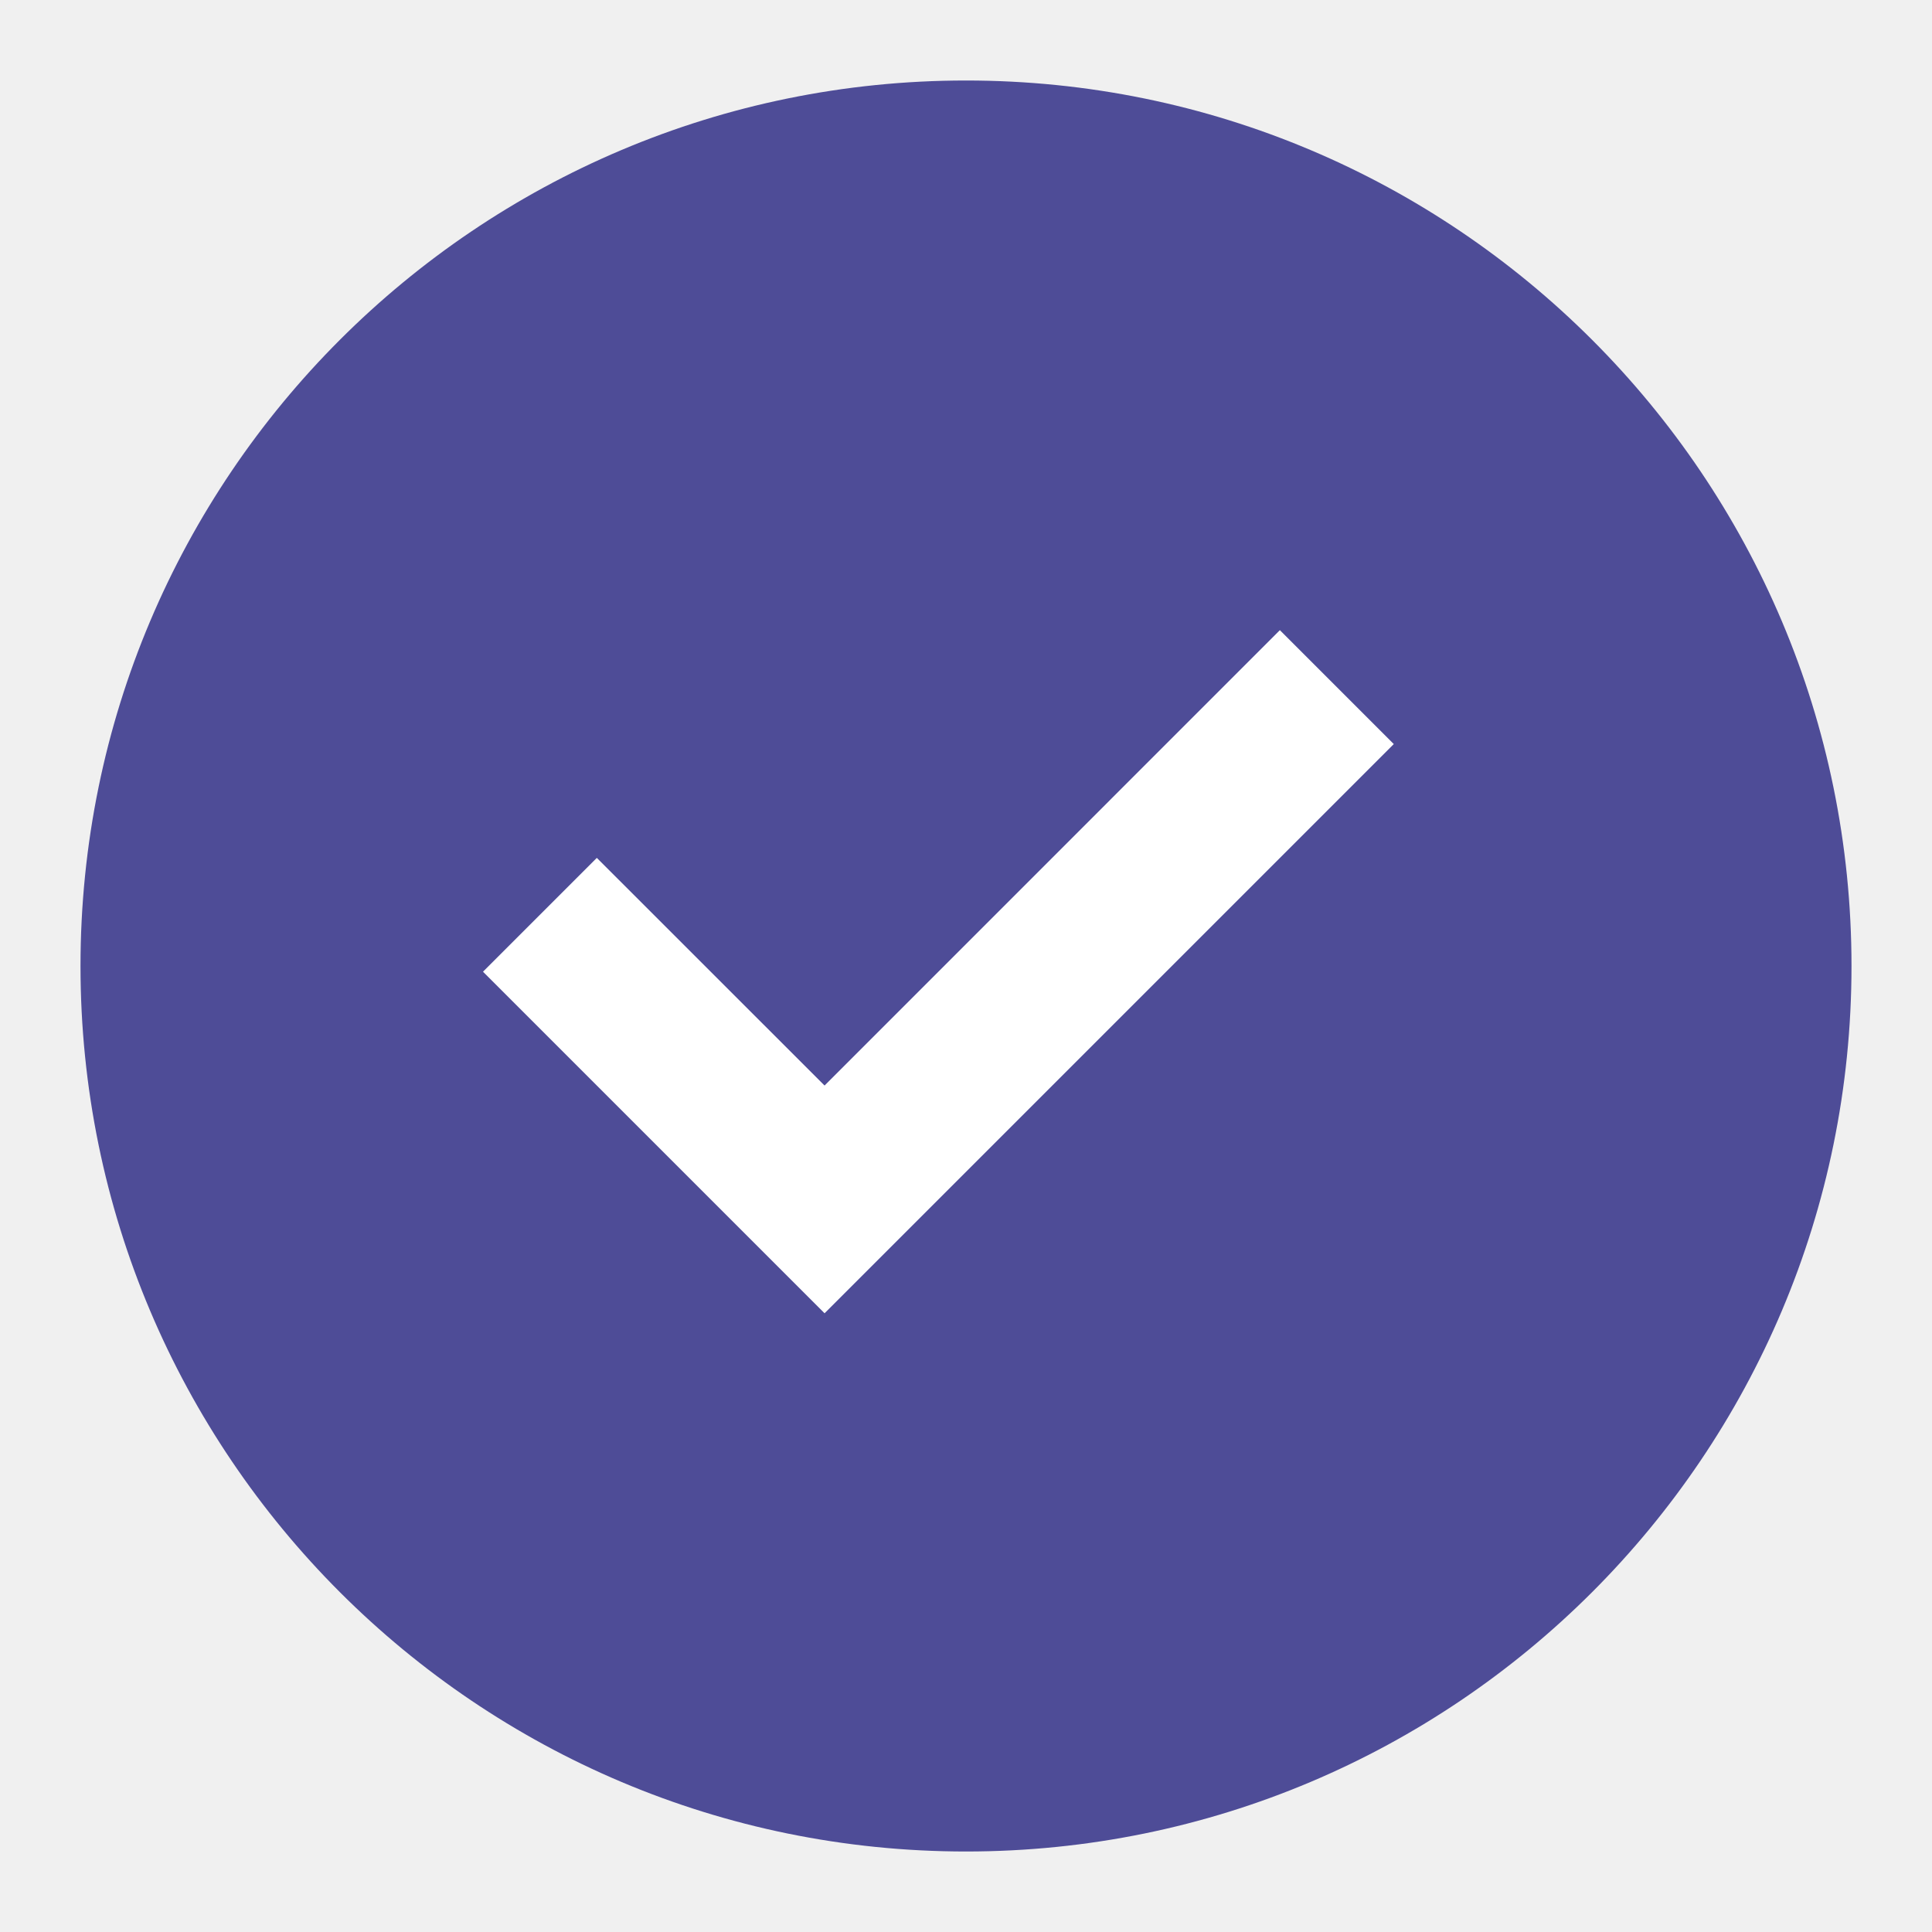
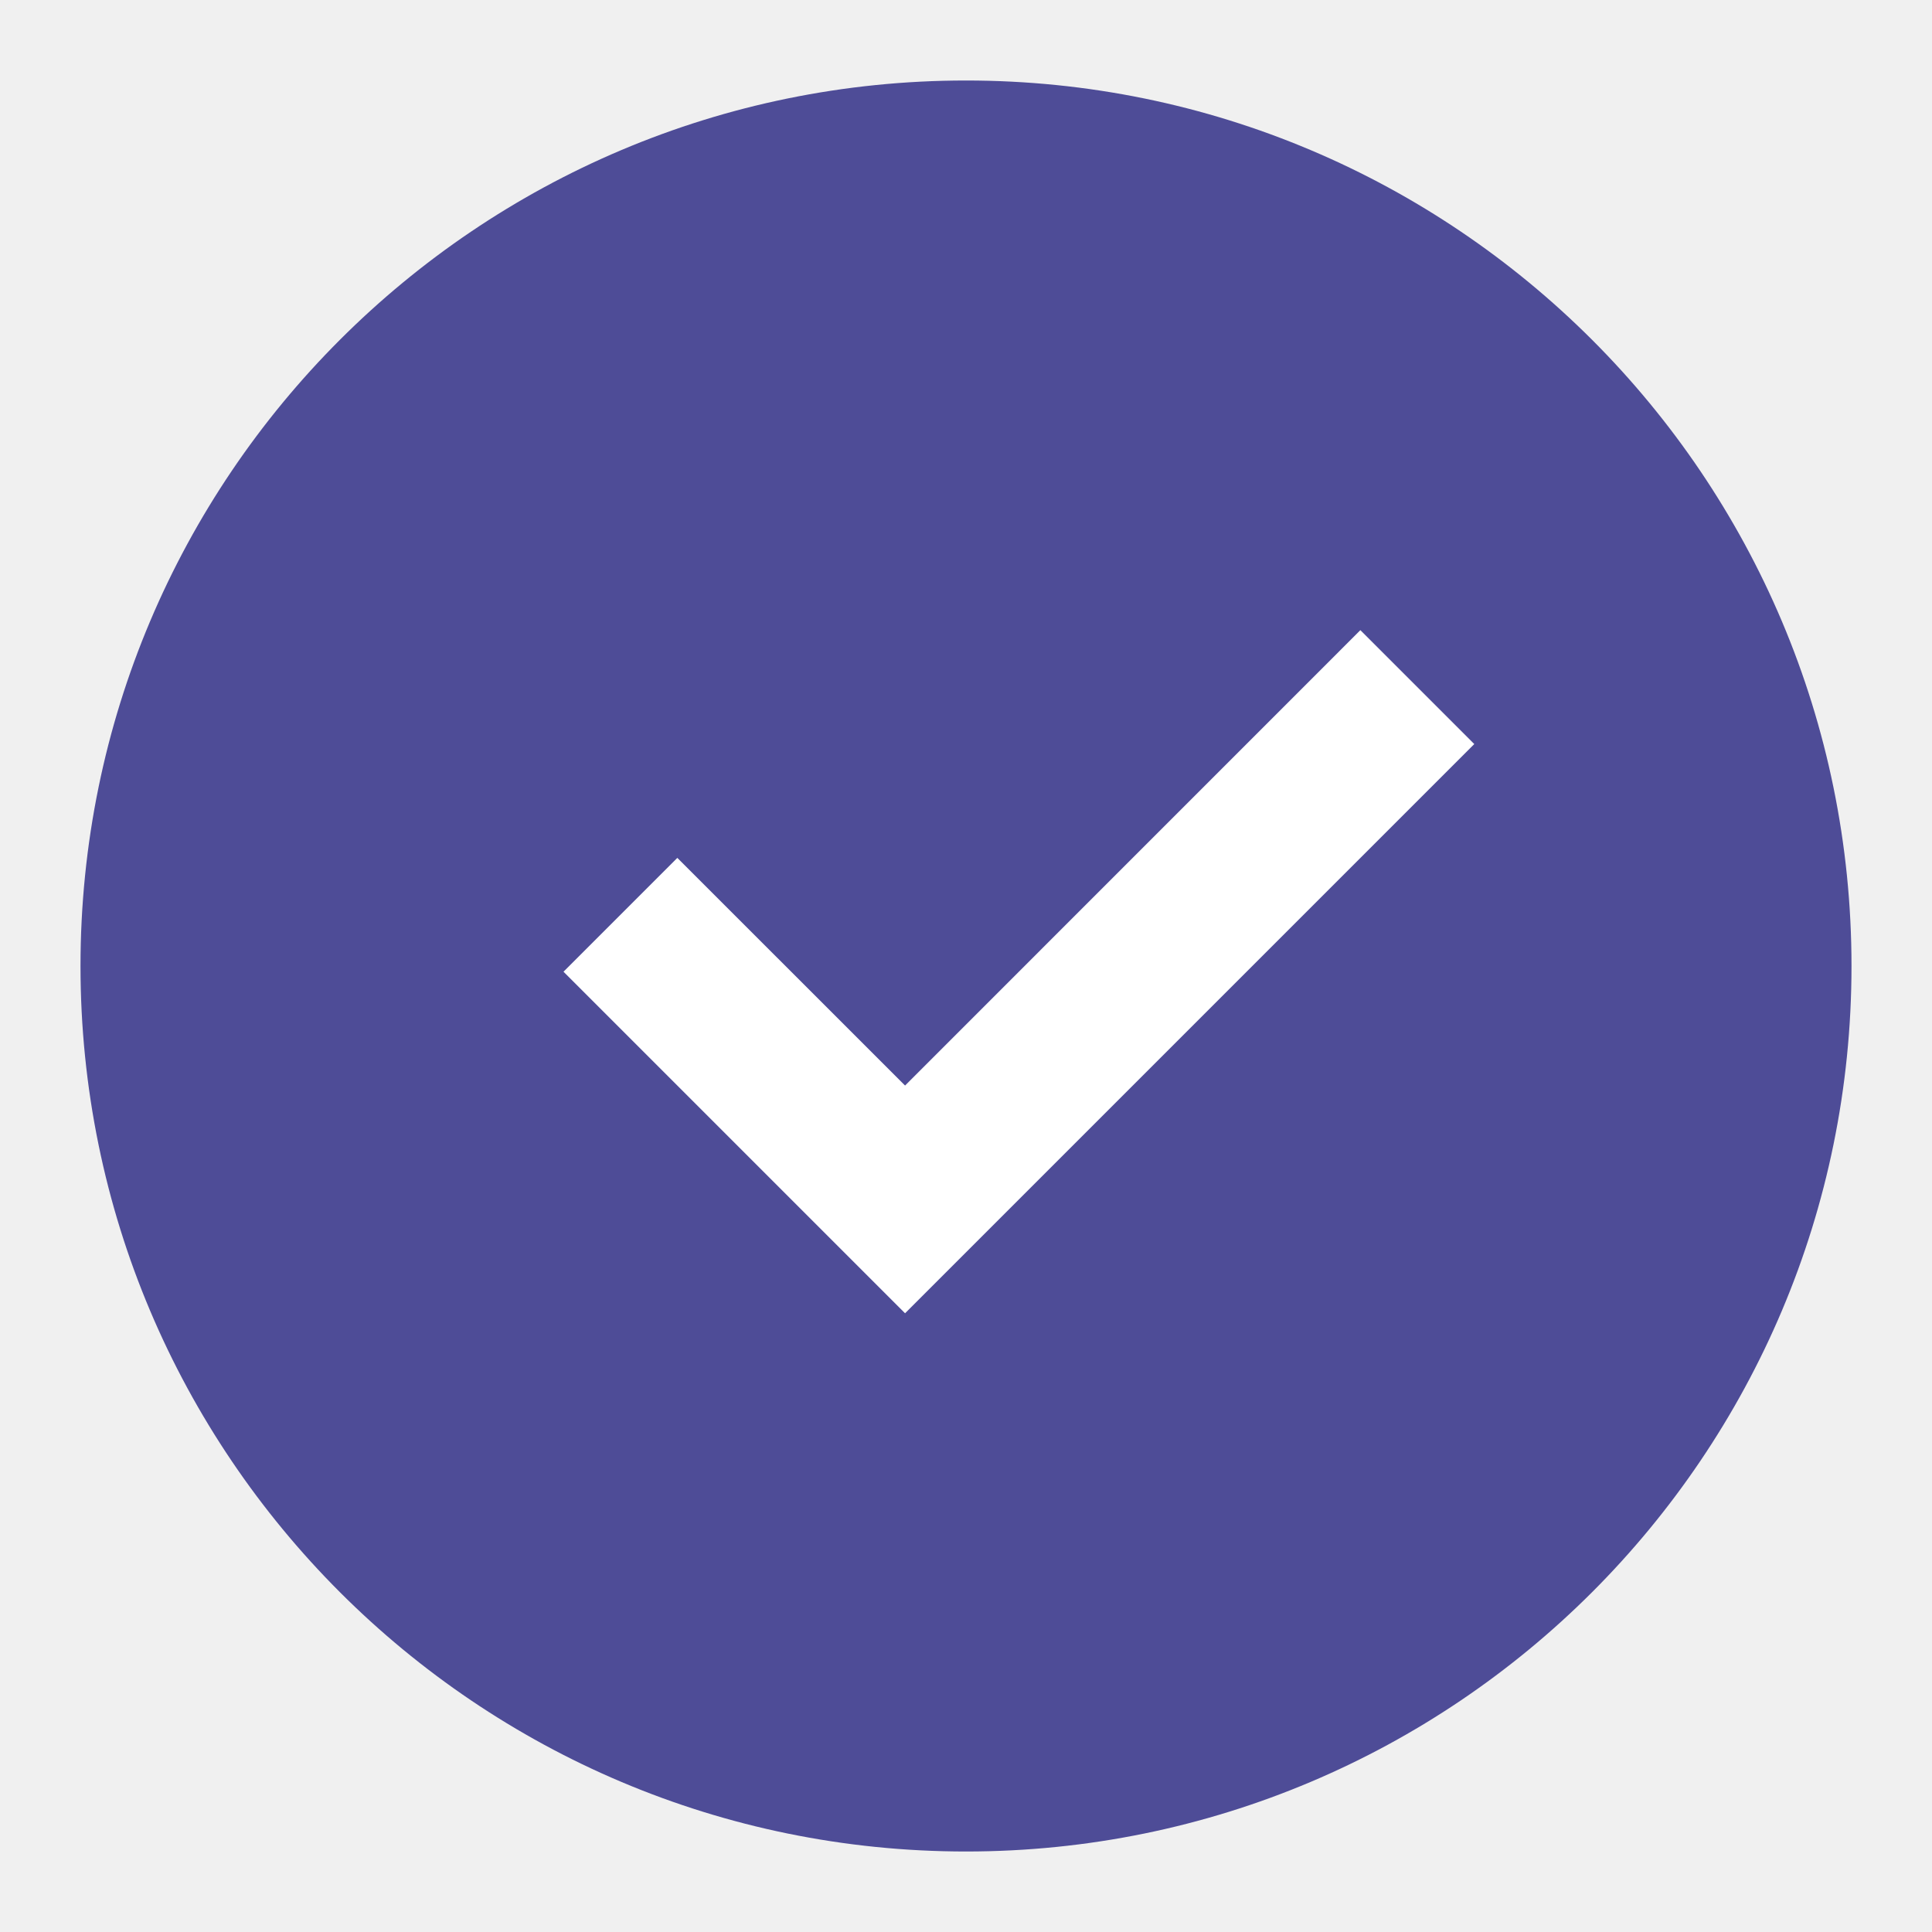
<svg xmlns="http://www.w3.org/2000/svg" class="side_status" viewBox="0 0 24 24" fill="none">
  <path fill-rule="evenodd" clip-rule="evenodd" d="M1 12C1 5.925 5.925 1 12 1C18.075 1 23 5.925 23 12C23 18.075 18.075 23 12 23C5.925 23 1 18.075 1 12Z" fill="rgb(78,76,151)" />
-   <path d="M10.243 16.314L6 12.071L7.414 10.657L10.243 13.485L15.899 7.828L17.314 9.243L10.243 16.314Z" fill="white" />
+   <path d="M11.243 16.314L7 12.071L8.414 10.657L11.243 13.485L16.899 7.828L18.314 9.243L11.243 16.314Z" fill="white" />
</svg>
